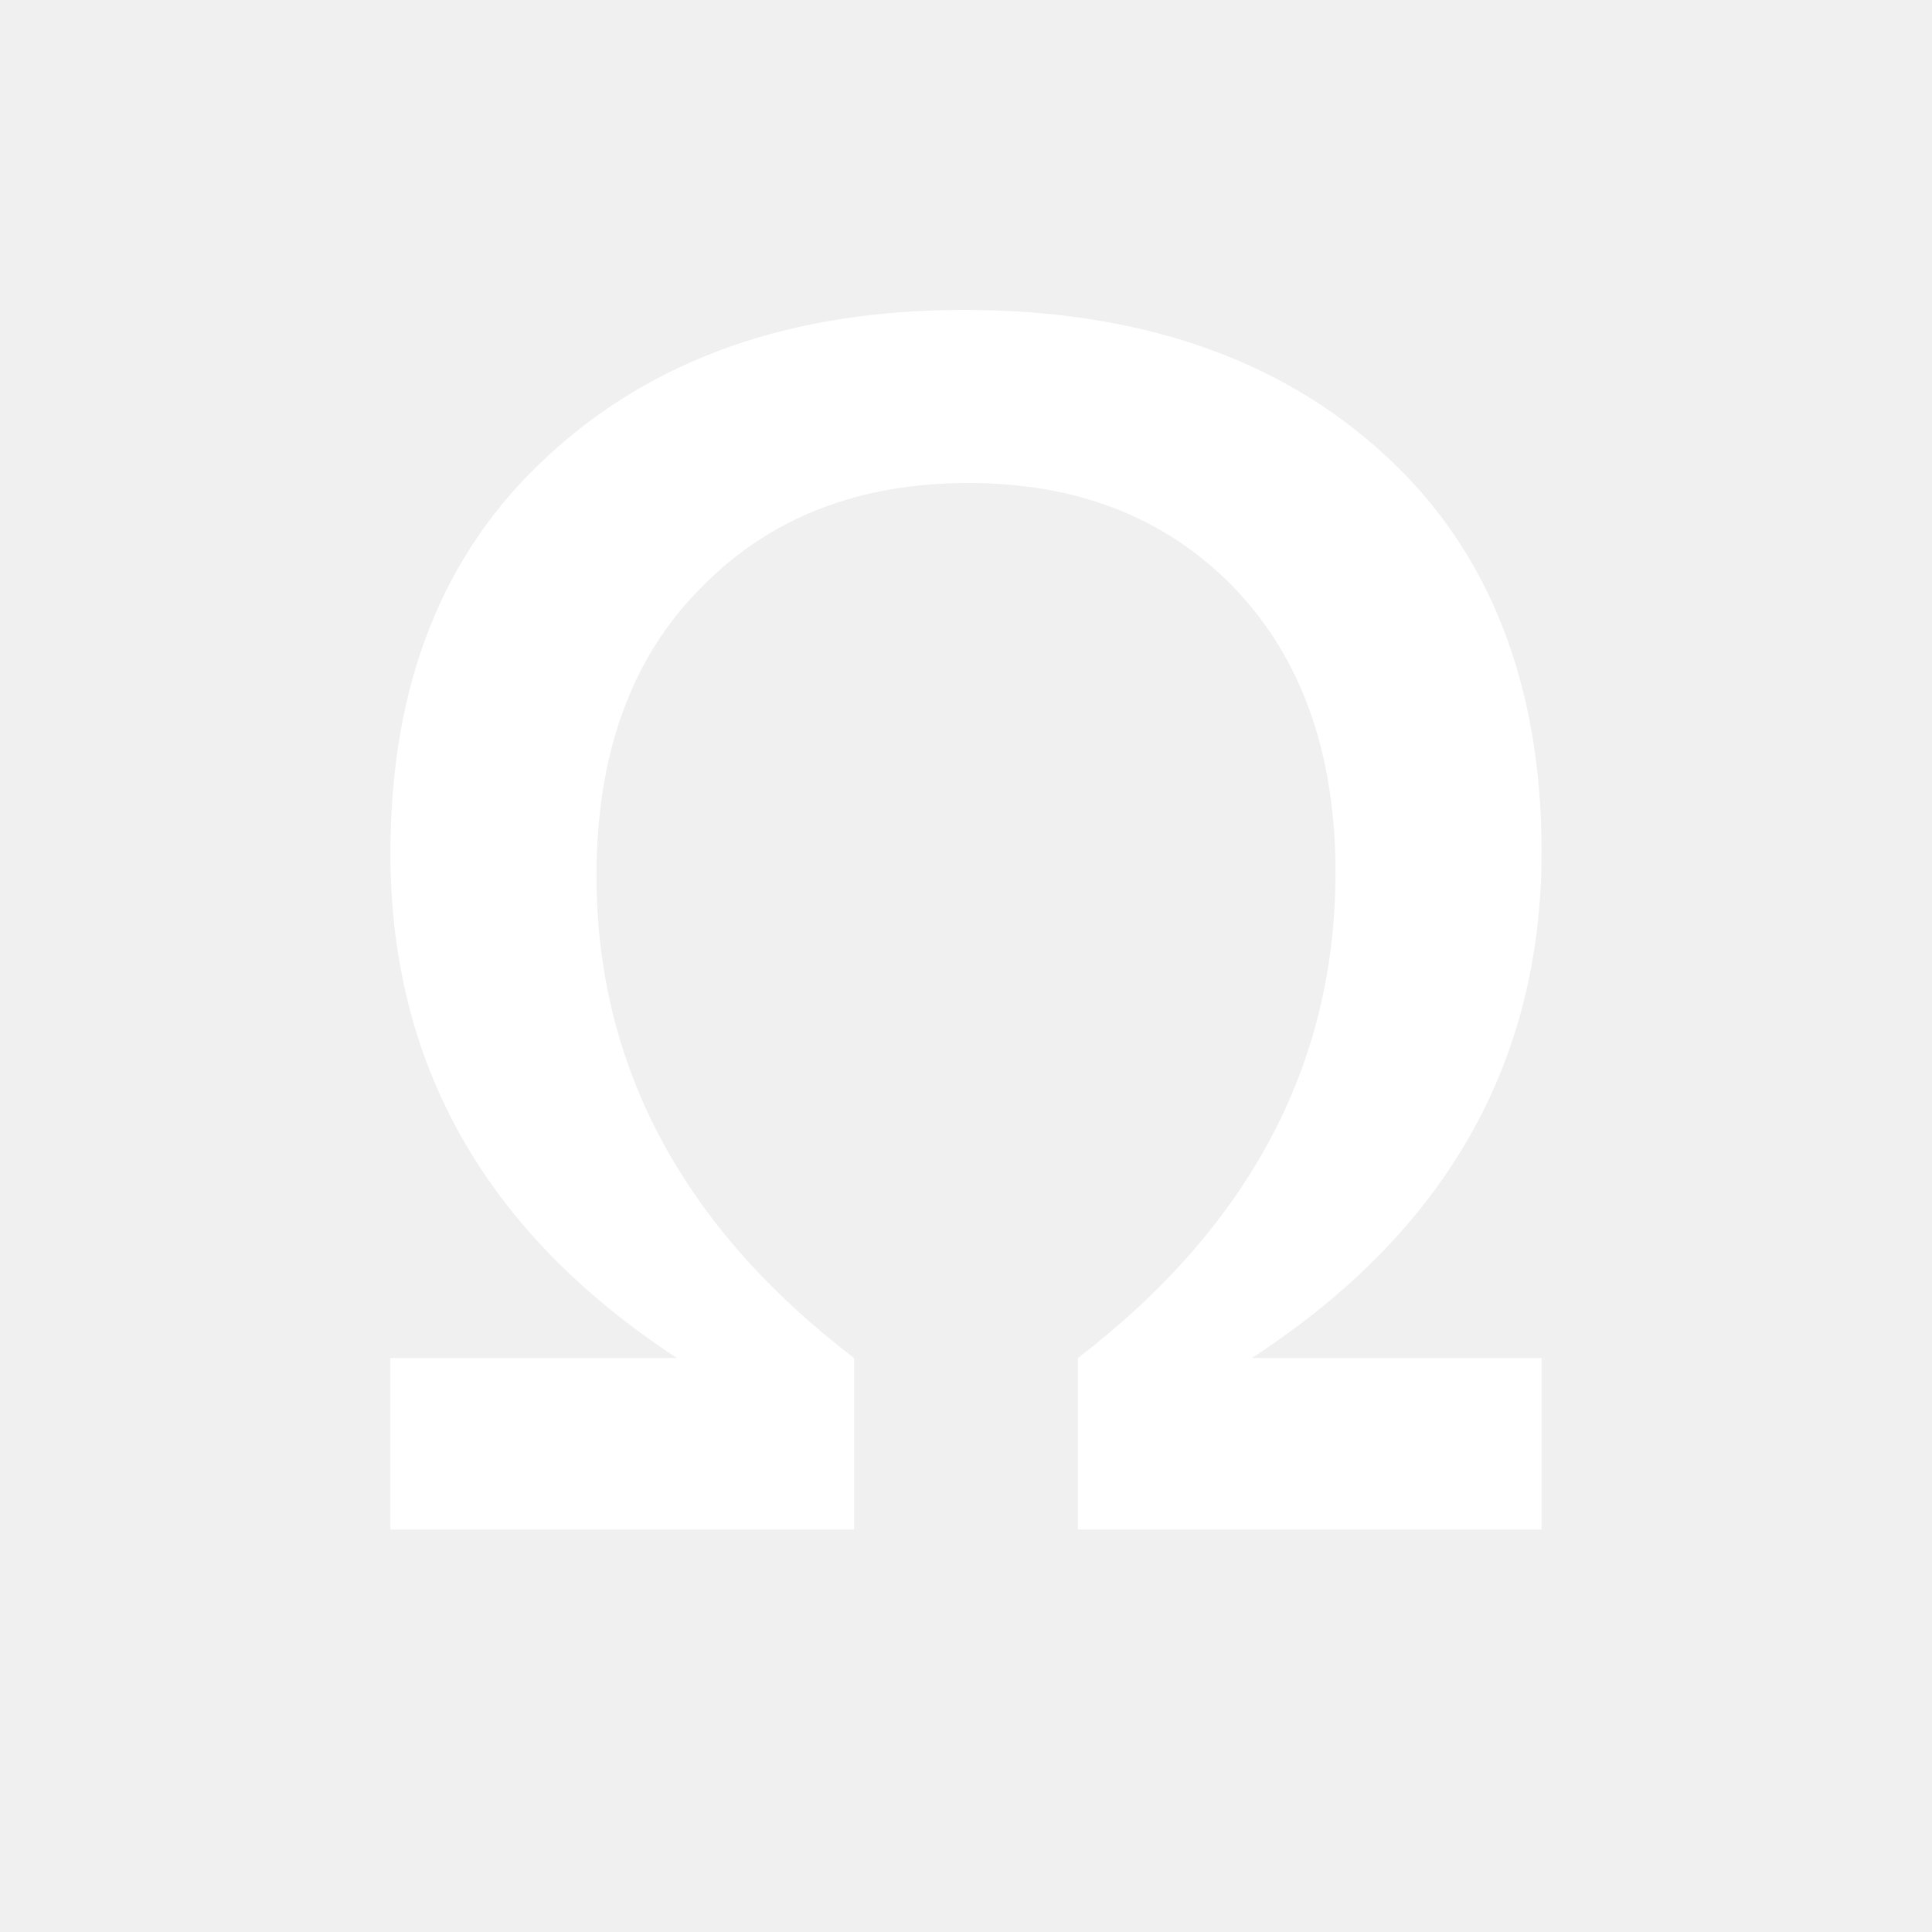
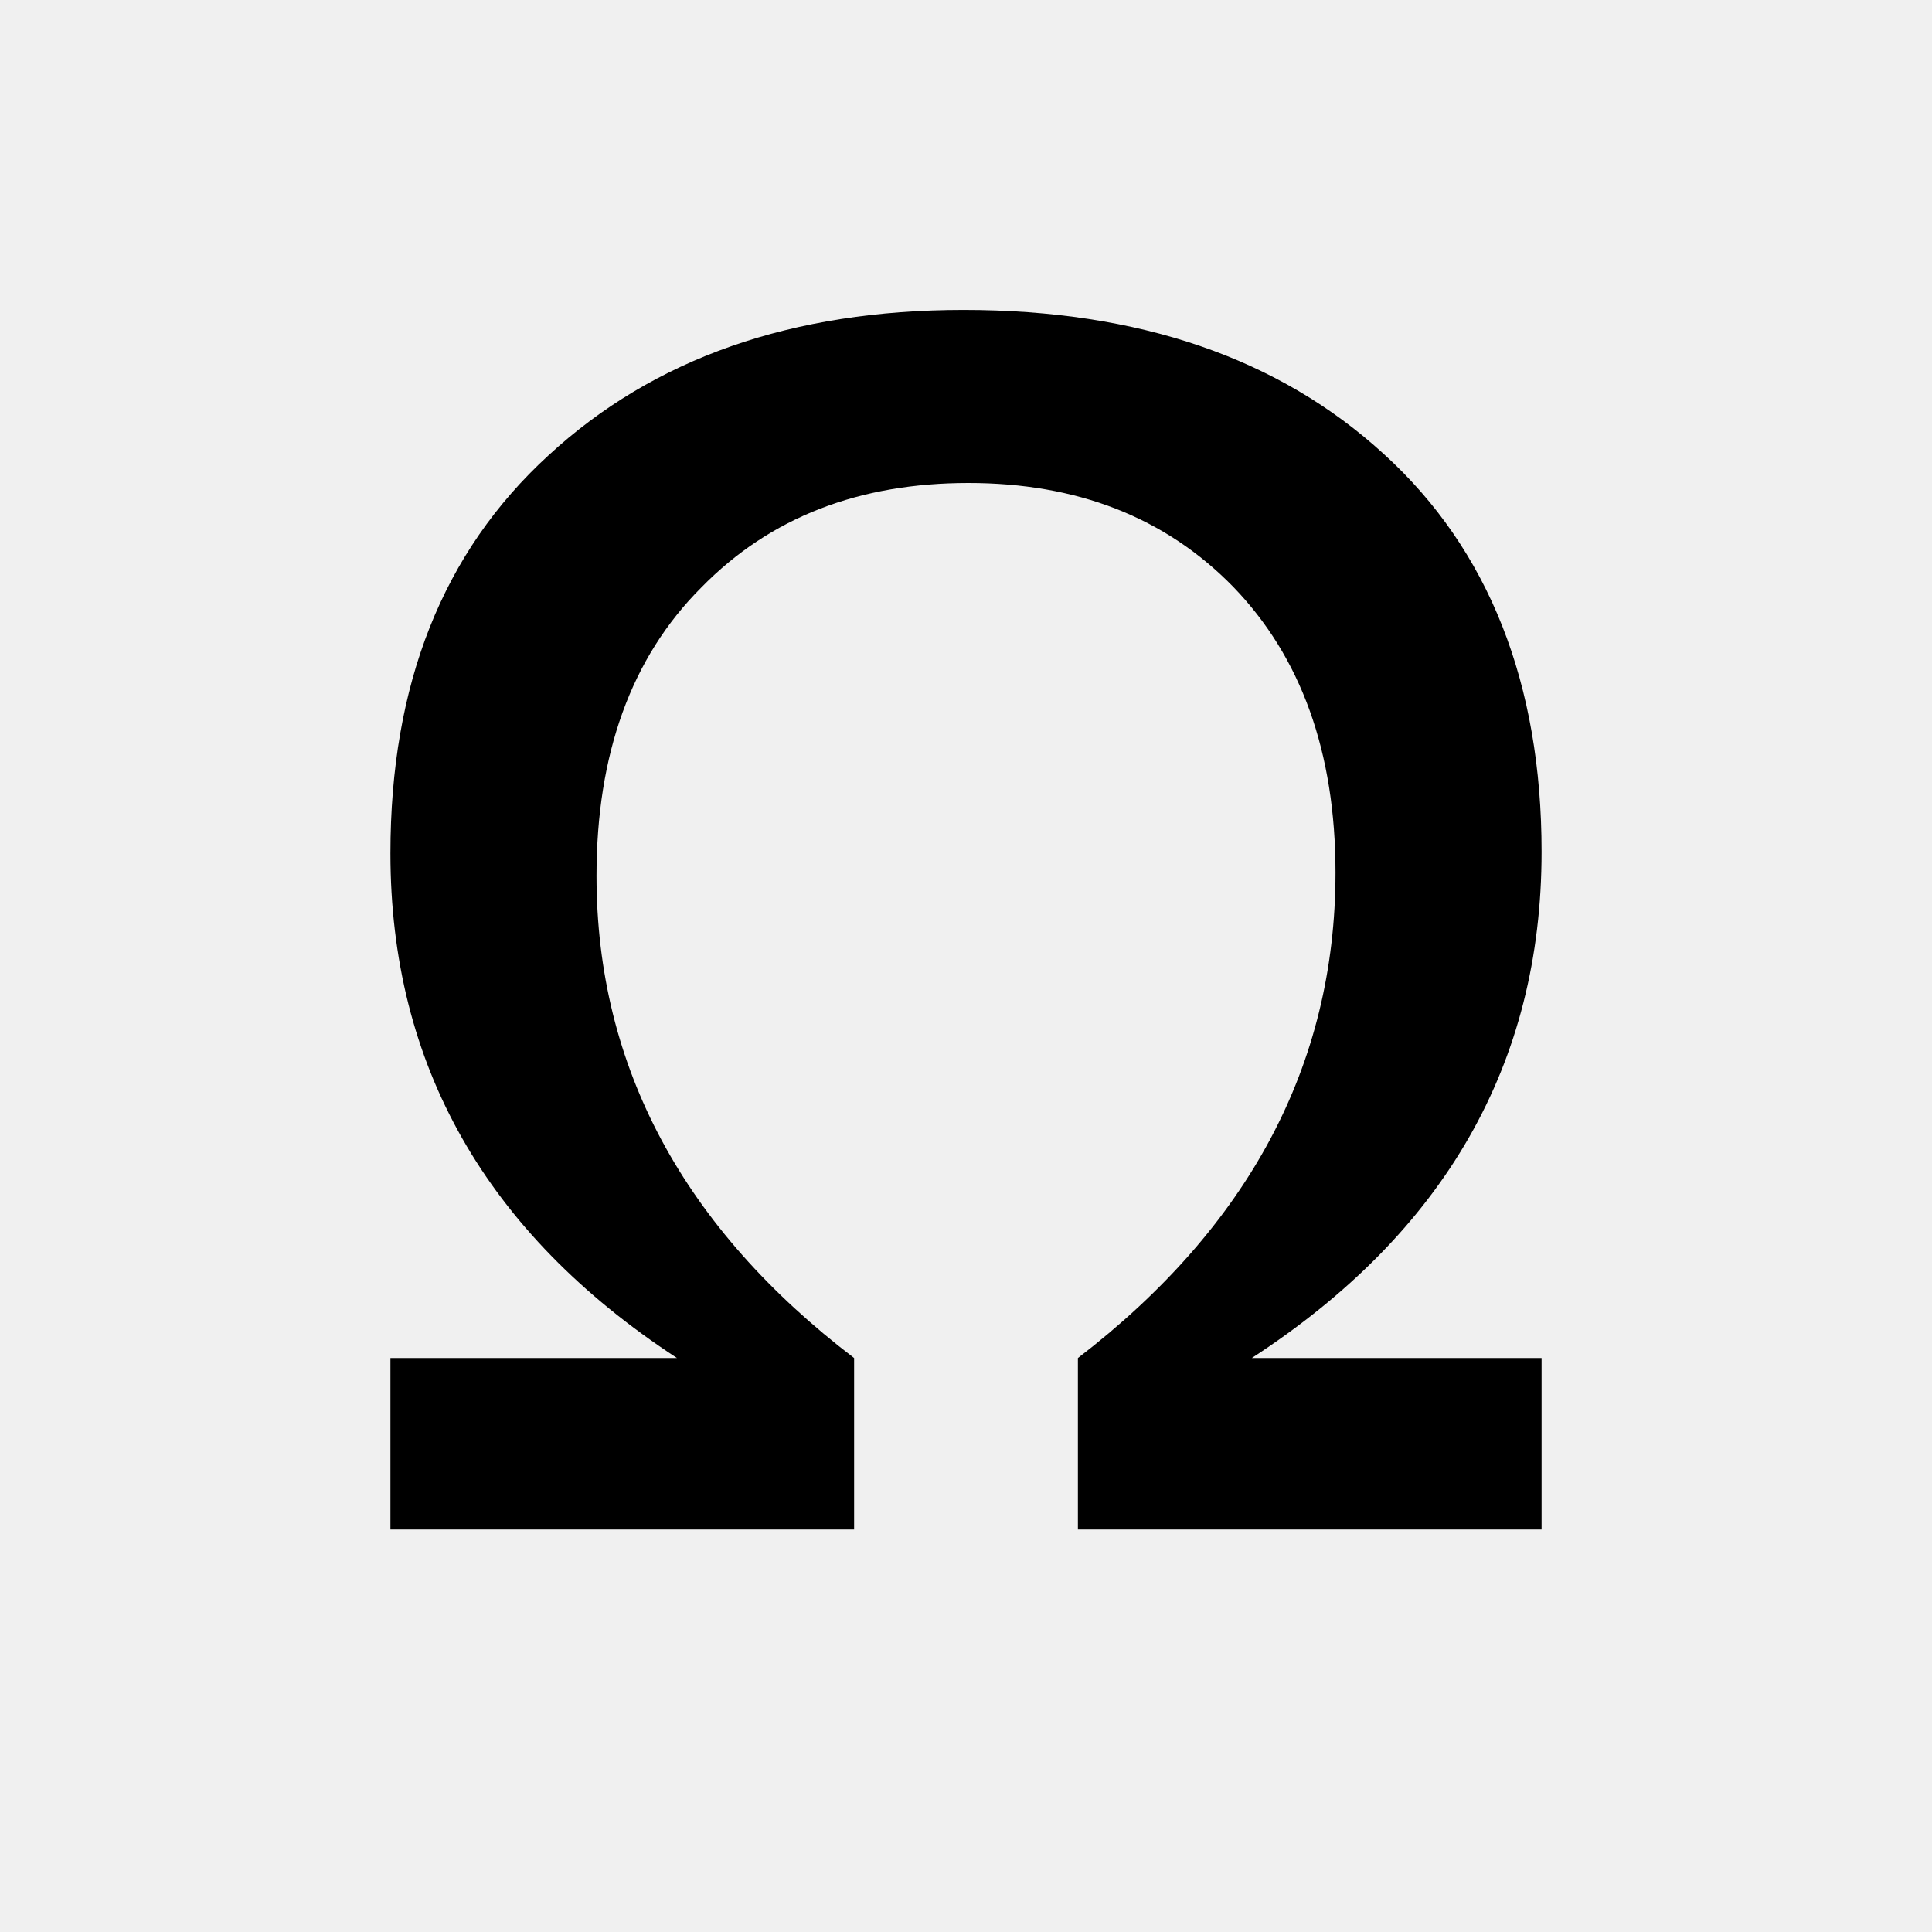
- <svg xmlns="http://www.w3.org/2000/svg" fill="white" version="1.1" width="24" height="24" viewBox="0 0 24 24">
+ <svg xmlns="http://www.w3.org/2000/svg" fill="black" version="1.1" width="24" height="24" viewBox="0 0 24 24">
  <path d="M19.15,19H13.39V16.87C15.5,15.25 16.59,13.24 16.59,10.84C16.59,9.34 16.16,8.16 15.32,7.29C14.47,6.42 13.37,6 12.03,6C10.68,6 9.57,6.42 8.71,7.3C7.84,8.17 7.41,9.37 7.41,10.88C7.41,13.26 8.5,15.26 10.61,16.87V19H4.85V16.87H8.41C6.04,15.32 4.85,13.23 4.85,10.6C4.85,8.5 5.5,6.86 6.81,5.66C8.12,4.45 9.84,3.85 11.97,3.85C14.15,3.85 15.89,4.45 17.19,5.64C18.5,6.83 19.15,8.5 19.15,10.58C19.15,13.21 17.95,15.31 15.55,16.87H19.15V19Z" />
</svg>
